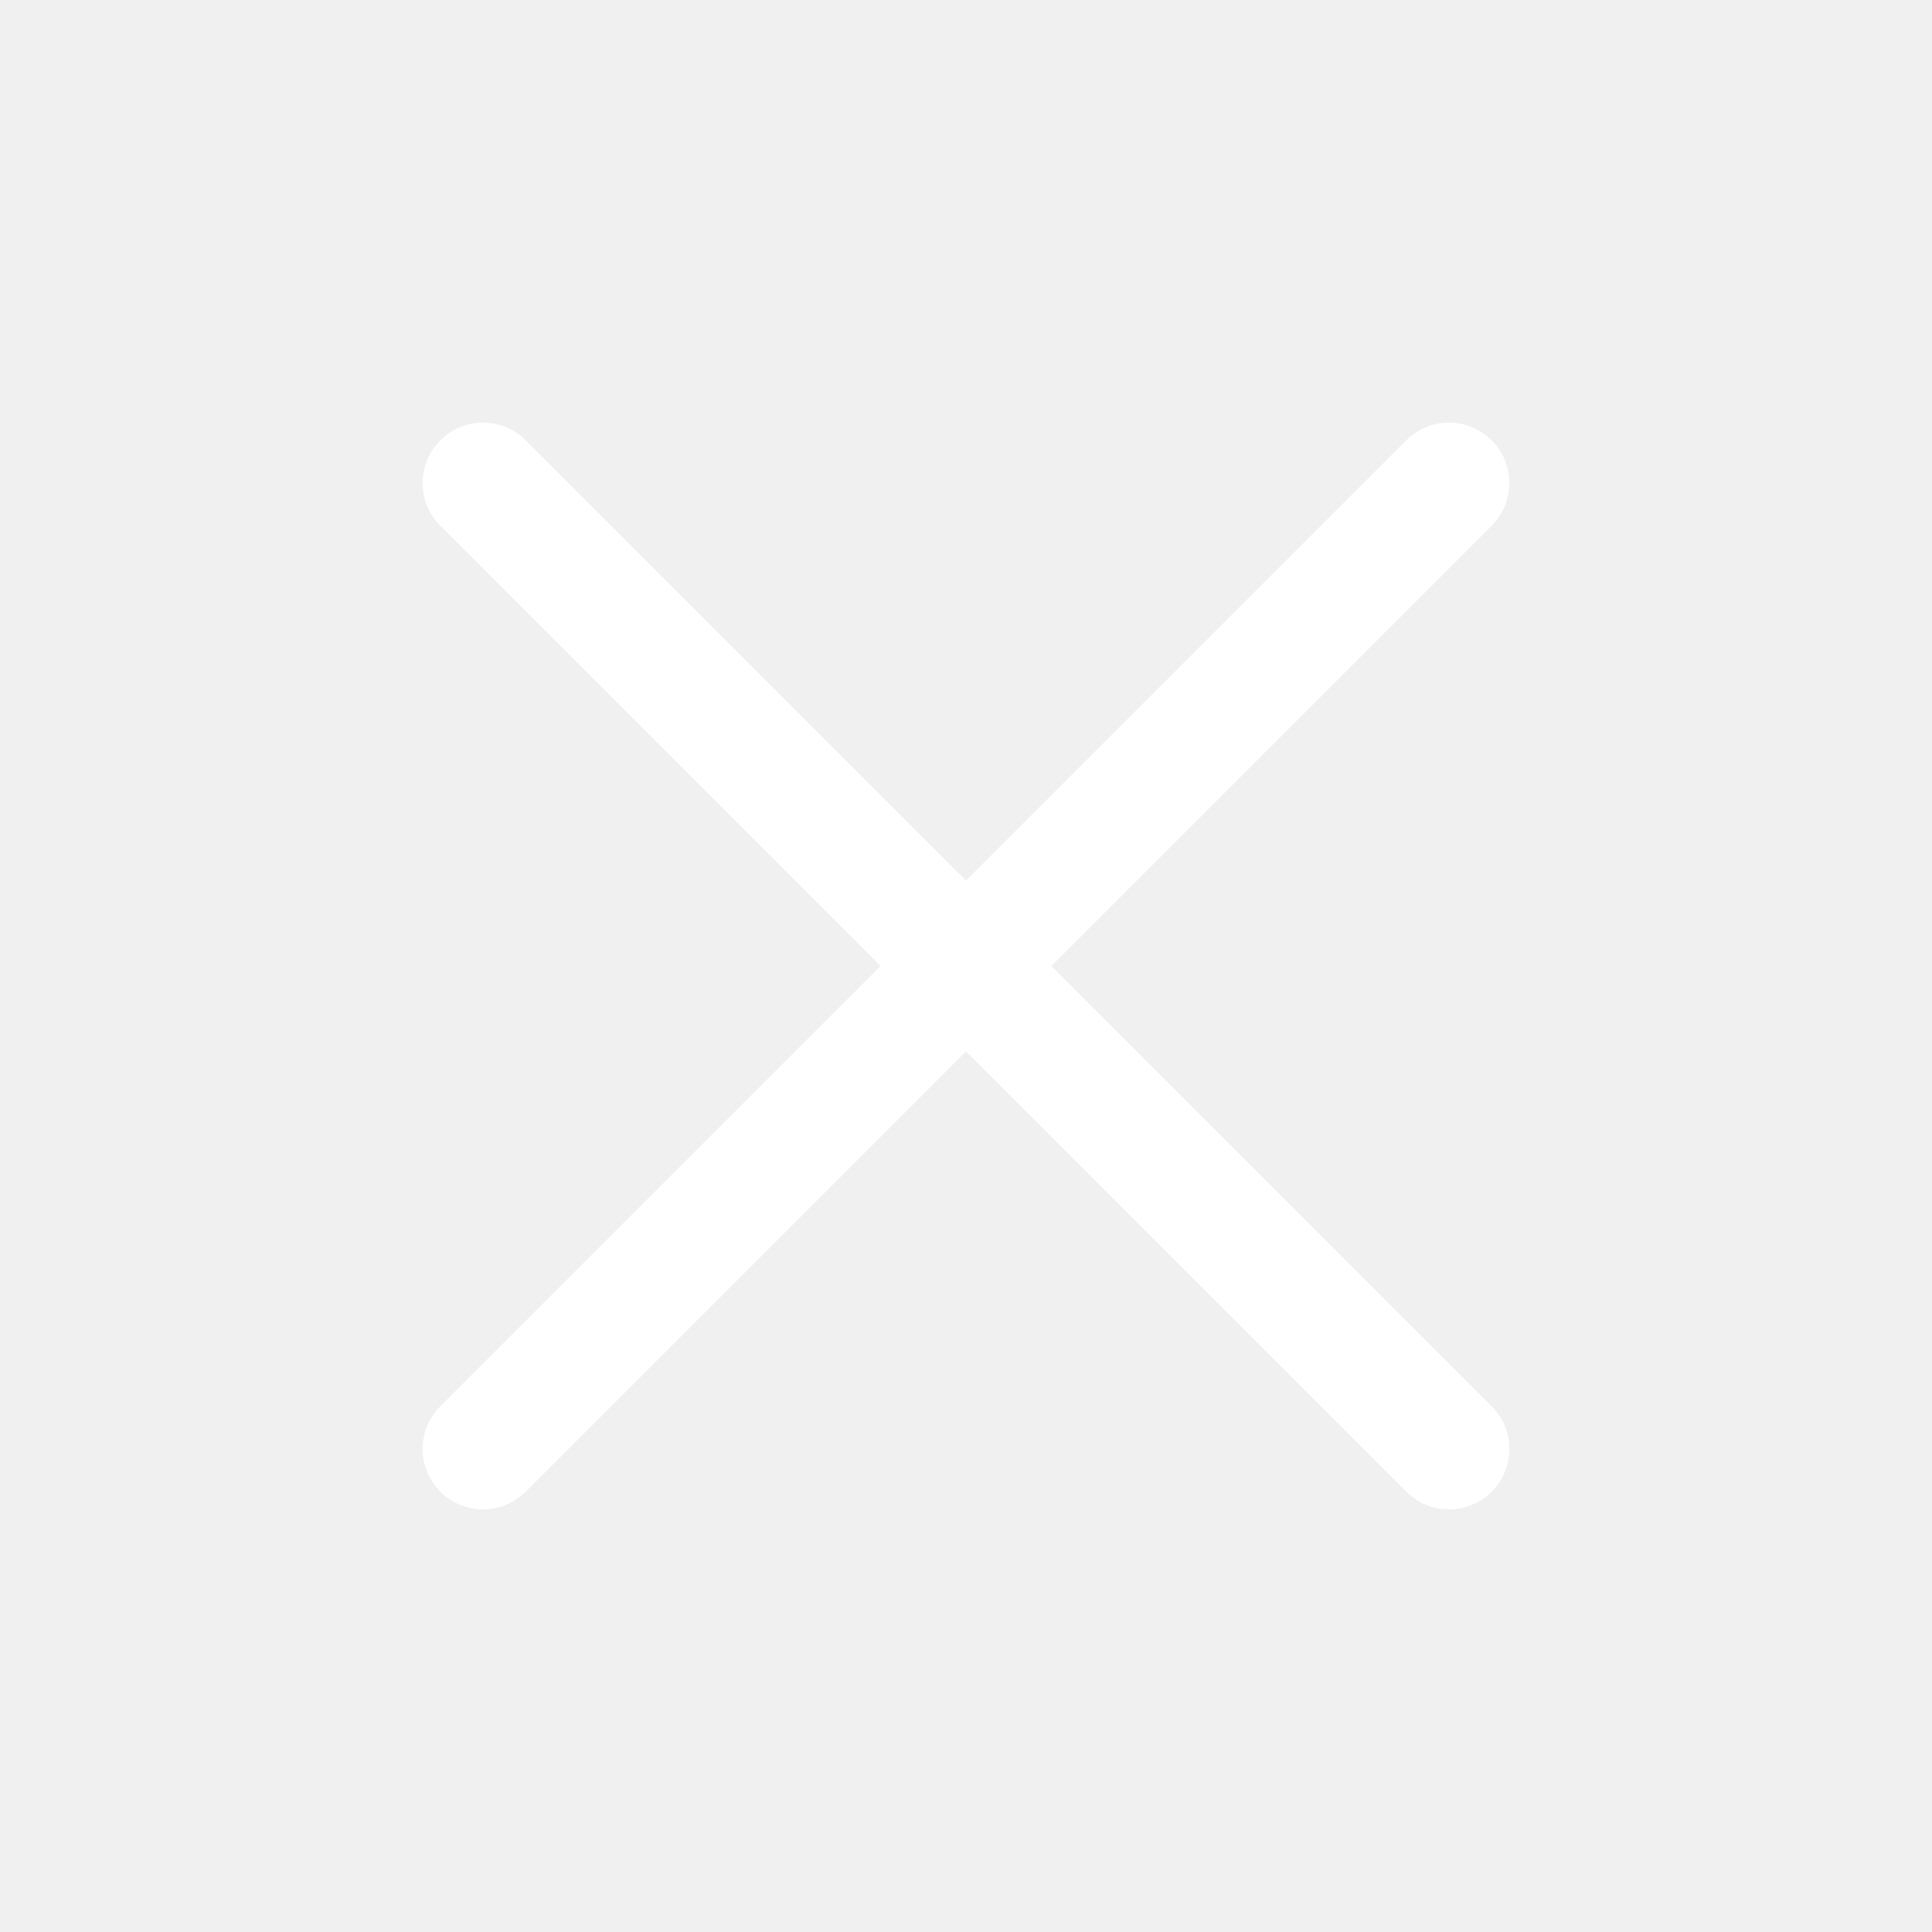
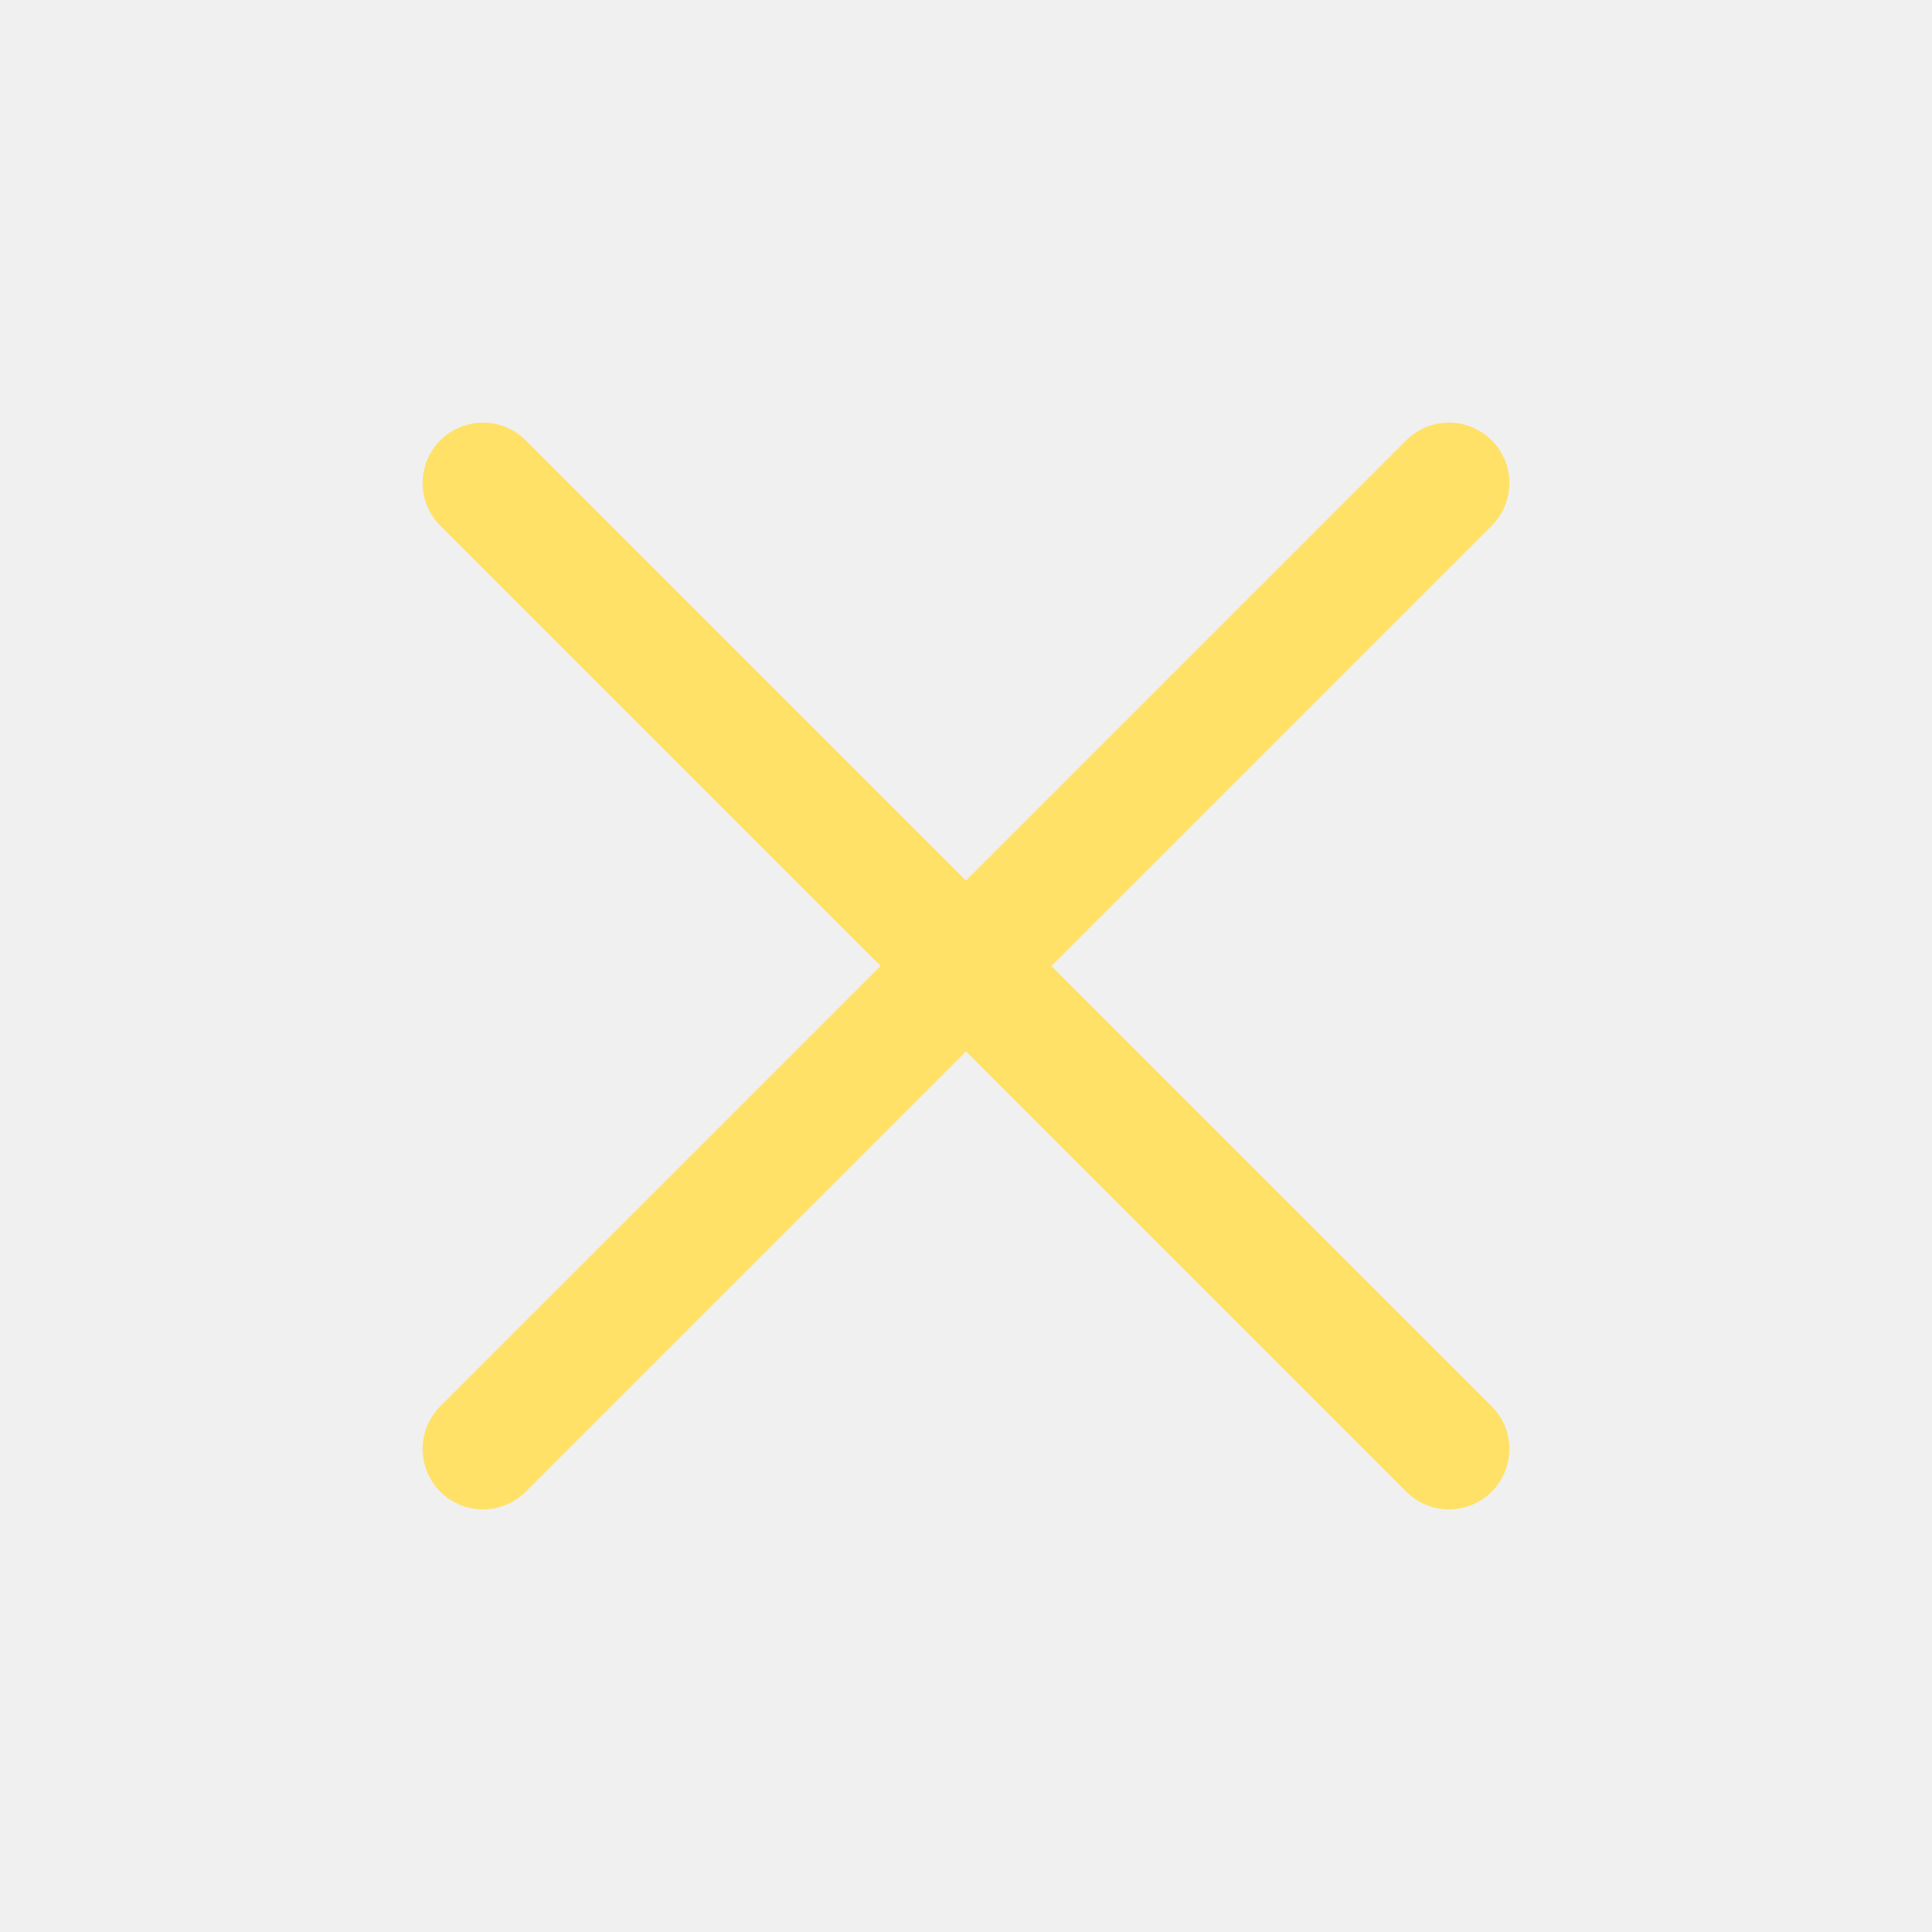
<svg xmlns="http://www.w3.org/2000/svg" width="24" height="24" viewBox="0 0 24 24" fill="none">
-   <path d="M18 6L6 18" stroke="white" stroke-width="1.5" stroke-linecap="round" />
-   <path d="M18 18L6 6" stroke="white" stroke-width="1.5" stroke-linecap="round" />
+   <path d="M18 6L6 18" stroke="#FFE167" stroke-width="1.5" stroke-linecap="round" />
+   <path d="M18 18L6 6" stroke="#FFE167" stroke-width="1.5" stroke-linecap="round" />
</svg>
